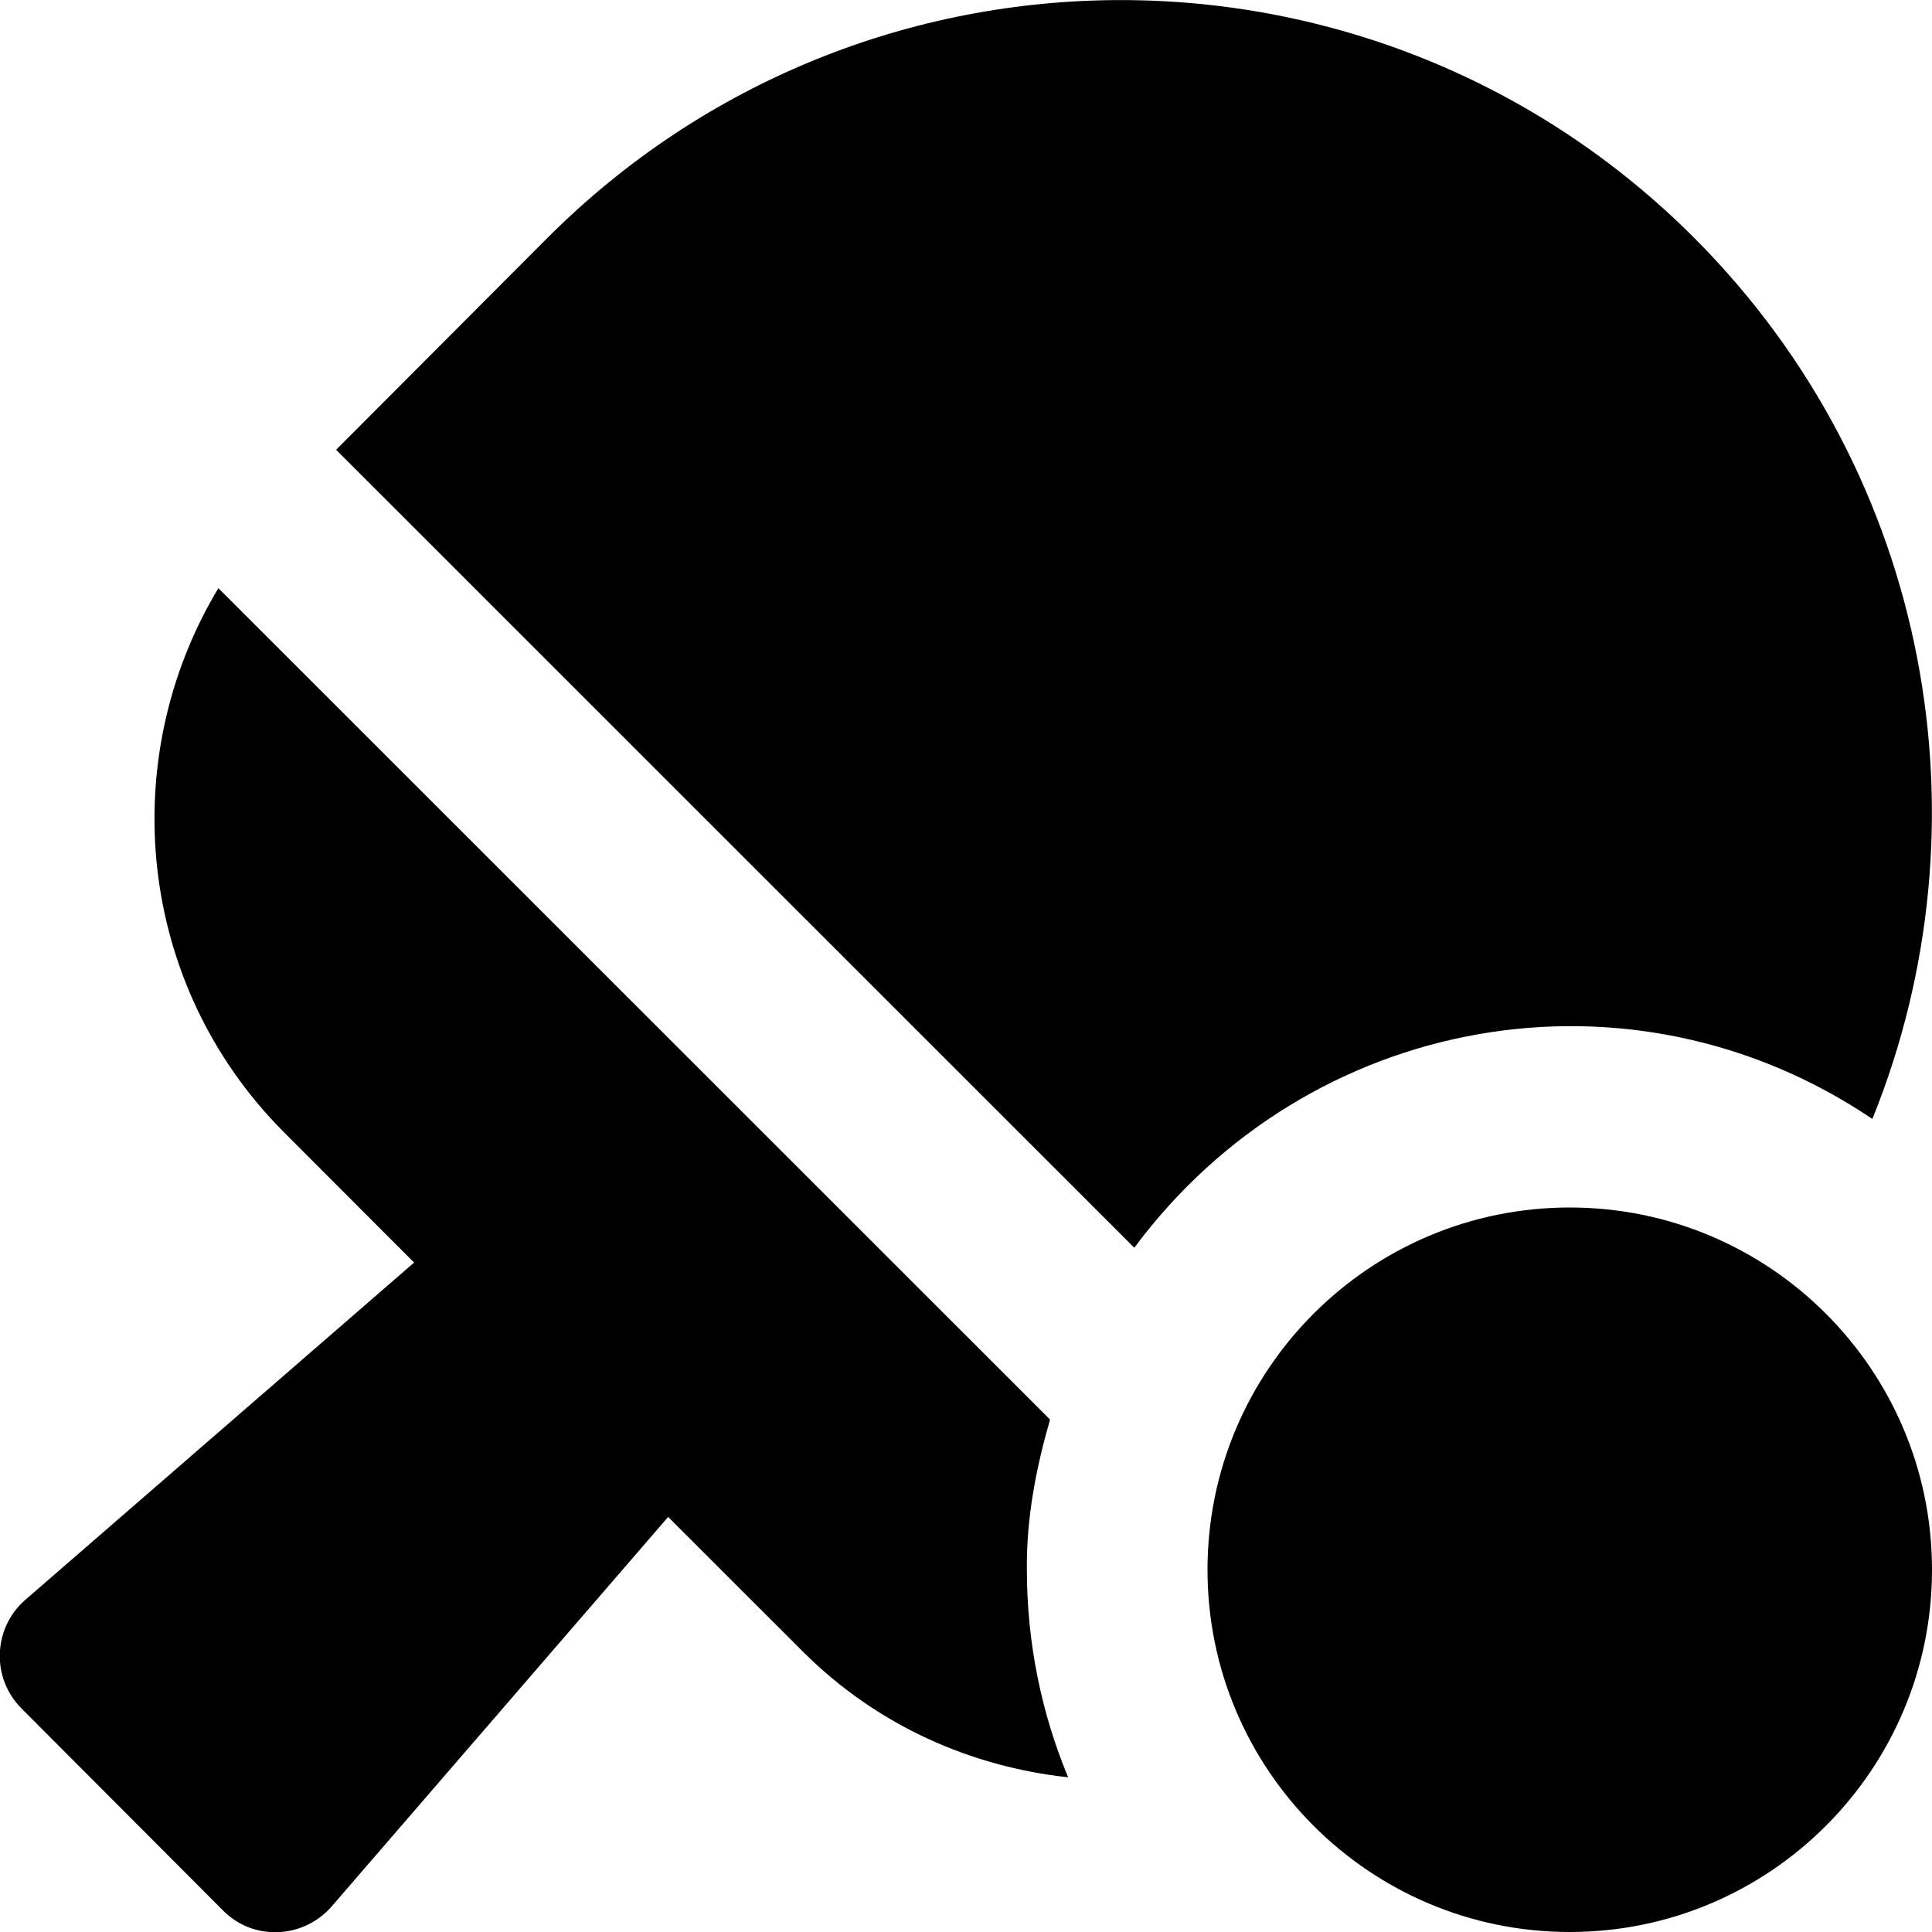
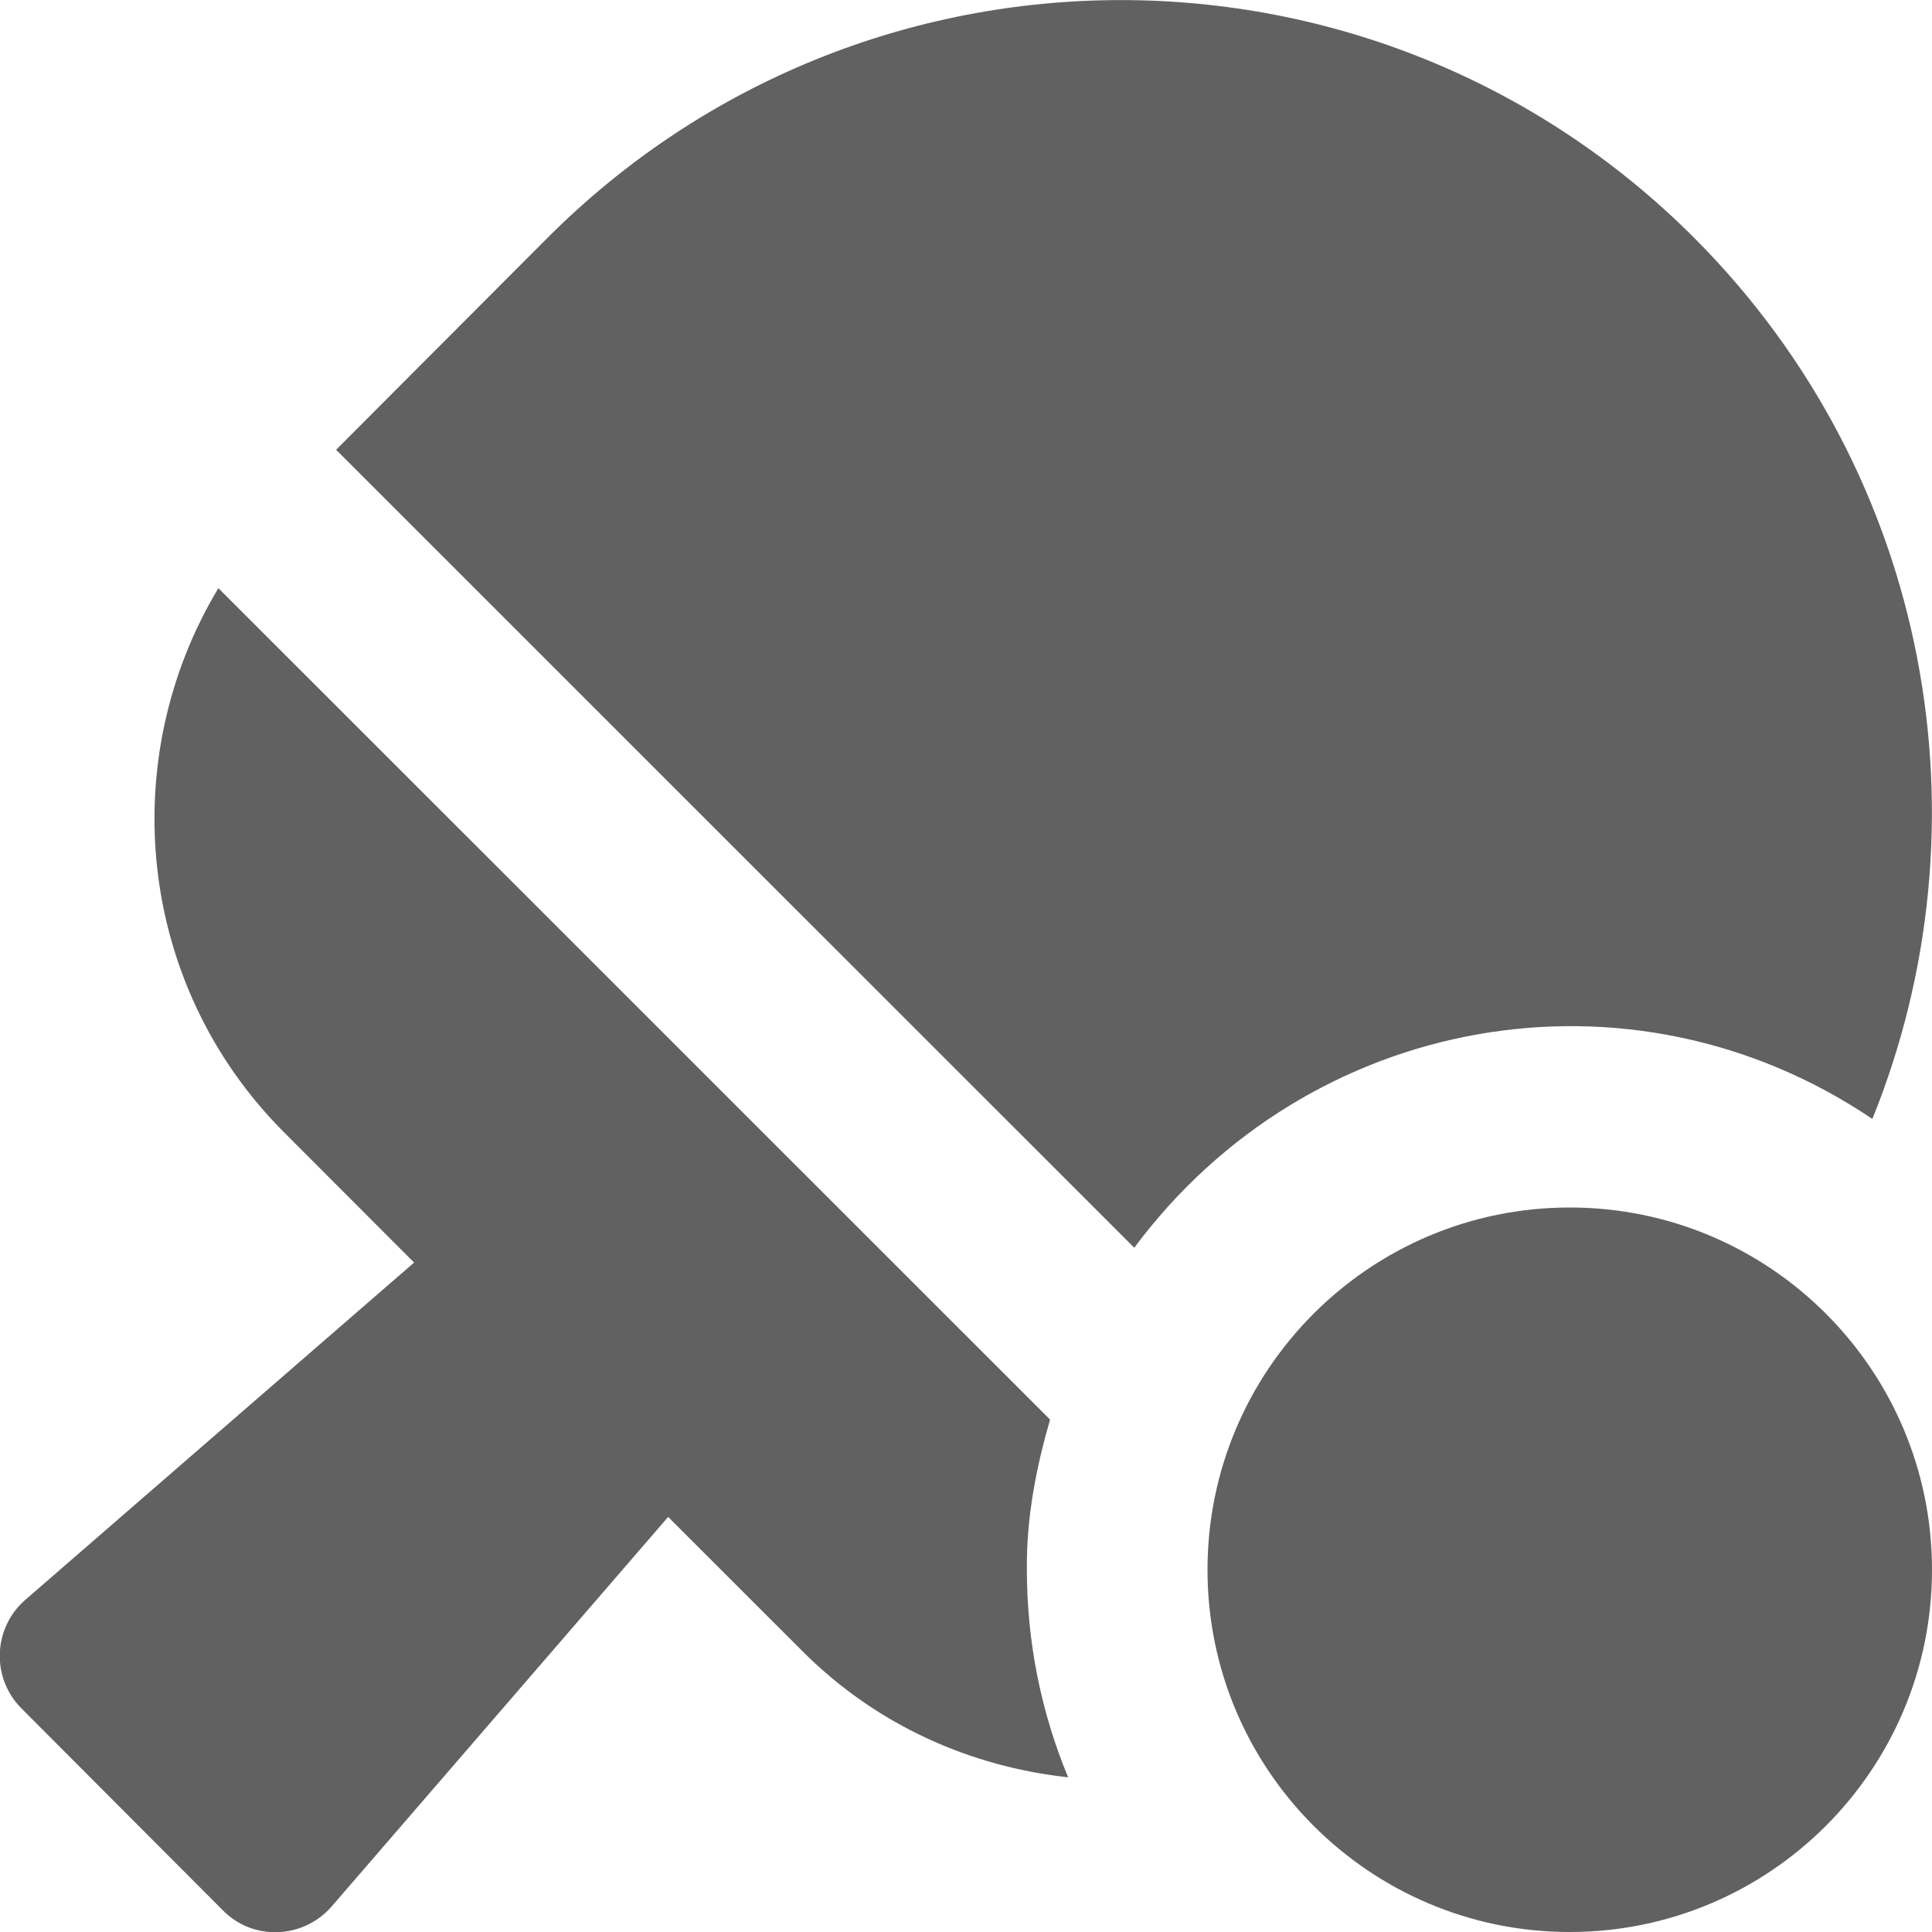
<svg xmlns="http://www.w3.org/2000/svg" width="30pt" height="30pt" viewBox="0 0 30 30" version="1.1">
  <g id="surface1">
-     <path style=" stroke:none;fill-rule:nonzero;fill:rgb(0%,0%,0%);fill-opacity:1;" d="M 29.074 17.375 C 30.922 12.812 30 7.395 26.309 3.695 C 21.391 -1.23 13.418 -1.23 8.5 3.695 L 5.219 6.984 L 17.613 19.375 C 20.316 15.738 25.32 14.84 29.074 17.375 Z M 16.305 22.043 L 3.391 9.133 C 1.793 11.789 2.121 15.285 4.406 17.578 L 6.43 19.605 L 0.391 24.844 C -0.109 25.281 -0.141 26.055 0.336 26.531 L 3.461 29.664 C 3.93 30.141 4.703 30.109 5.145 29.609 L 10.375 23.555 L 12.469 25.648 C 13.625 26.801 15.082 27.434 16.586 27.598 C 16.172 26.602 15.945 25.512 15.945 24.367 C 15.938 23.559 16.09 22.789 16.305 22.043 Z M 24.375 18.75 C 21.27 18.75 18.75 21.27 18.75 24.375 C 18.75 27.48 21.27 30 24.375 30 C 27.48 30 30 27.48 30 24.375 C 30 21.27 27.48 18.75 24.375 18.75 Z M 24.375 18.75 " />
+     <path style=" stroke:none;fill-rule:nonzero;fill:#616161;fill-opacity:1;" d="M 29.074 17.375 C 30.922 12.812 30 7.395 26.309 3.695 C 21.391 -1.23 13.418 -1.23 8.5 3.695 L 5.219 6.984 L 17.613 19.375 C 20.316 15.738 25.32 14.84 29.074 17.375 Z M 16.305 22.043 L 3.391 9.133 C 1.793 11.789 2.121 15.285 4.406 17.578 L 6.43 19.605 L 0.391 24.844 C -0.109 25.281 -0.141 26.055 0.336 26.531 L 3.461 29.664 C 3.93 30.141 4.703 30.109 5.145 29.609 L 10.375 23.555 L 12.469 25.648 C 13.625 26.801 15.082 27.434 16.586 27.598 C 16.172 26.602 15.945 25.512 15.945 24.367 C 15.938 23.559 16.09 22.789 16.305 22.043 Z M 24.375 18.75 C 21.27 18.75 18.75 21.27 18.75 24.375 C 18.75 27.48 21.27 30 24.375 30 C 27.48 30 30 27.48 30 24.375 C 30 21.27 27.48 18.75 24.375 18.75 Z M 24.375 18.75 " />
  </g>
</svg>
